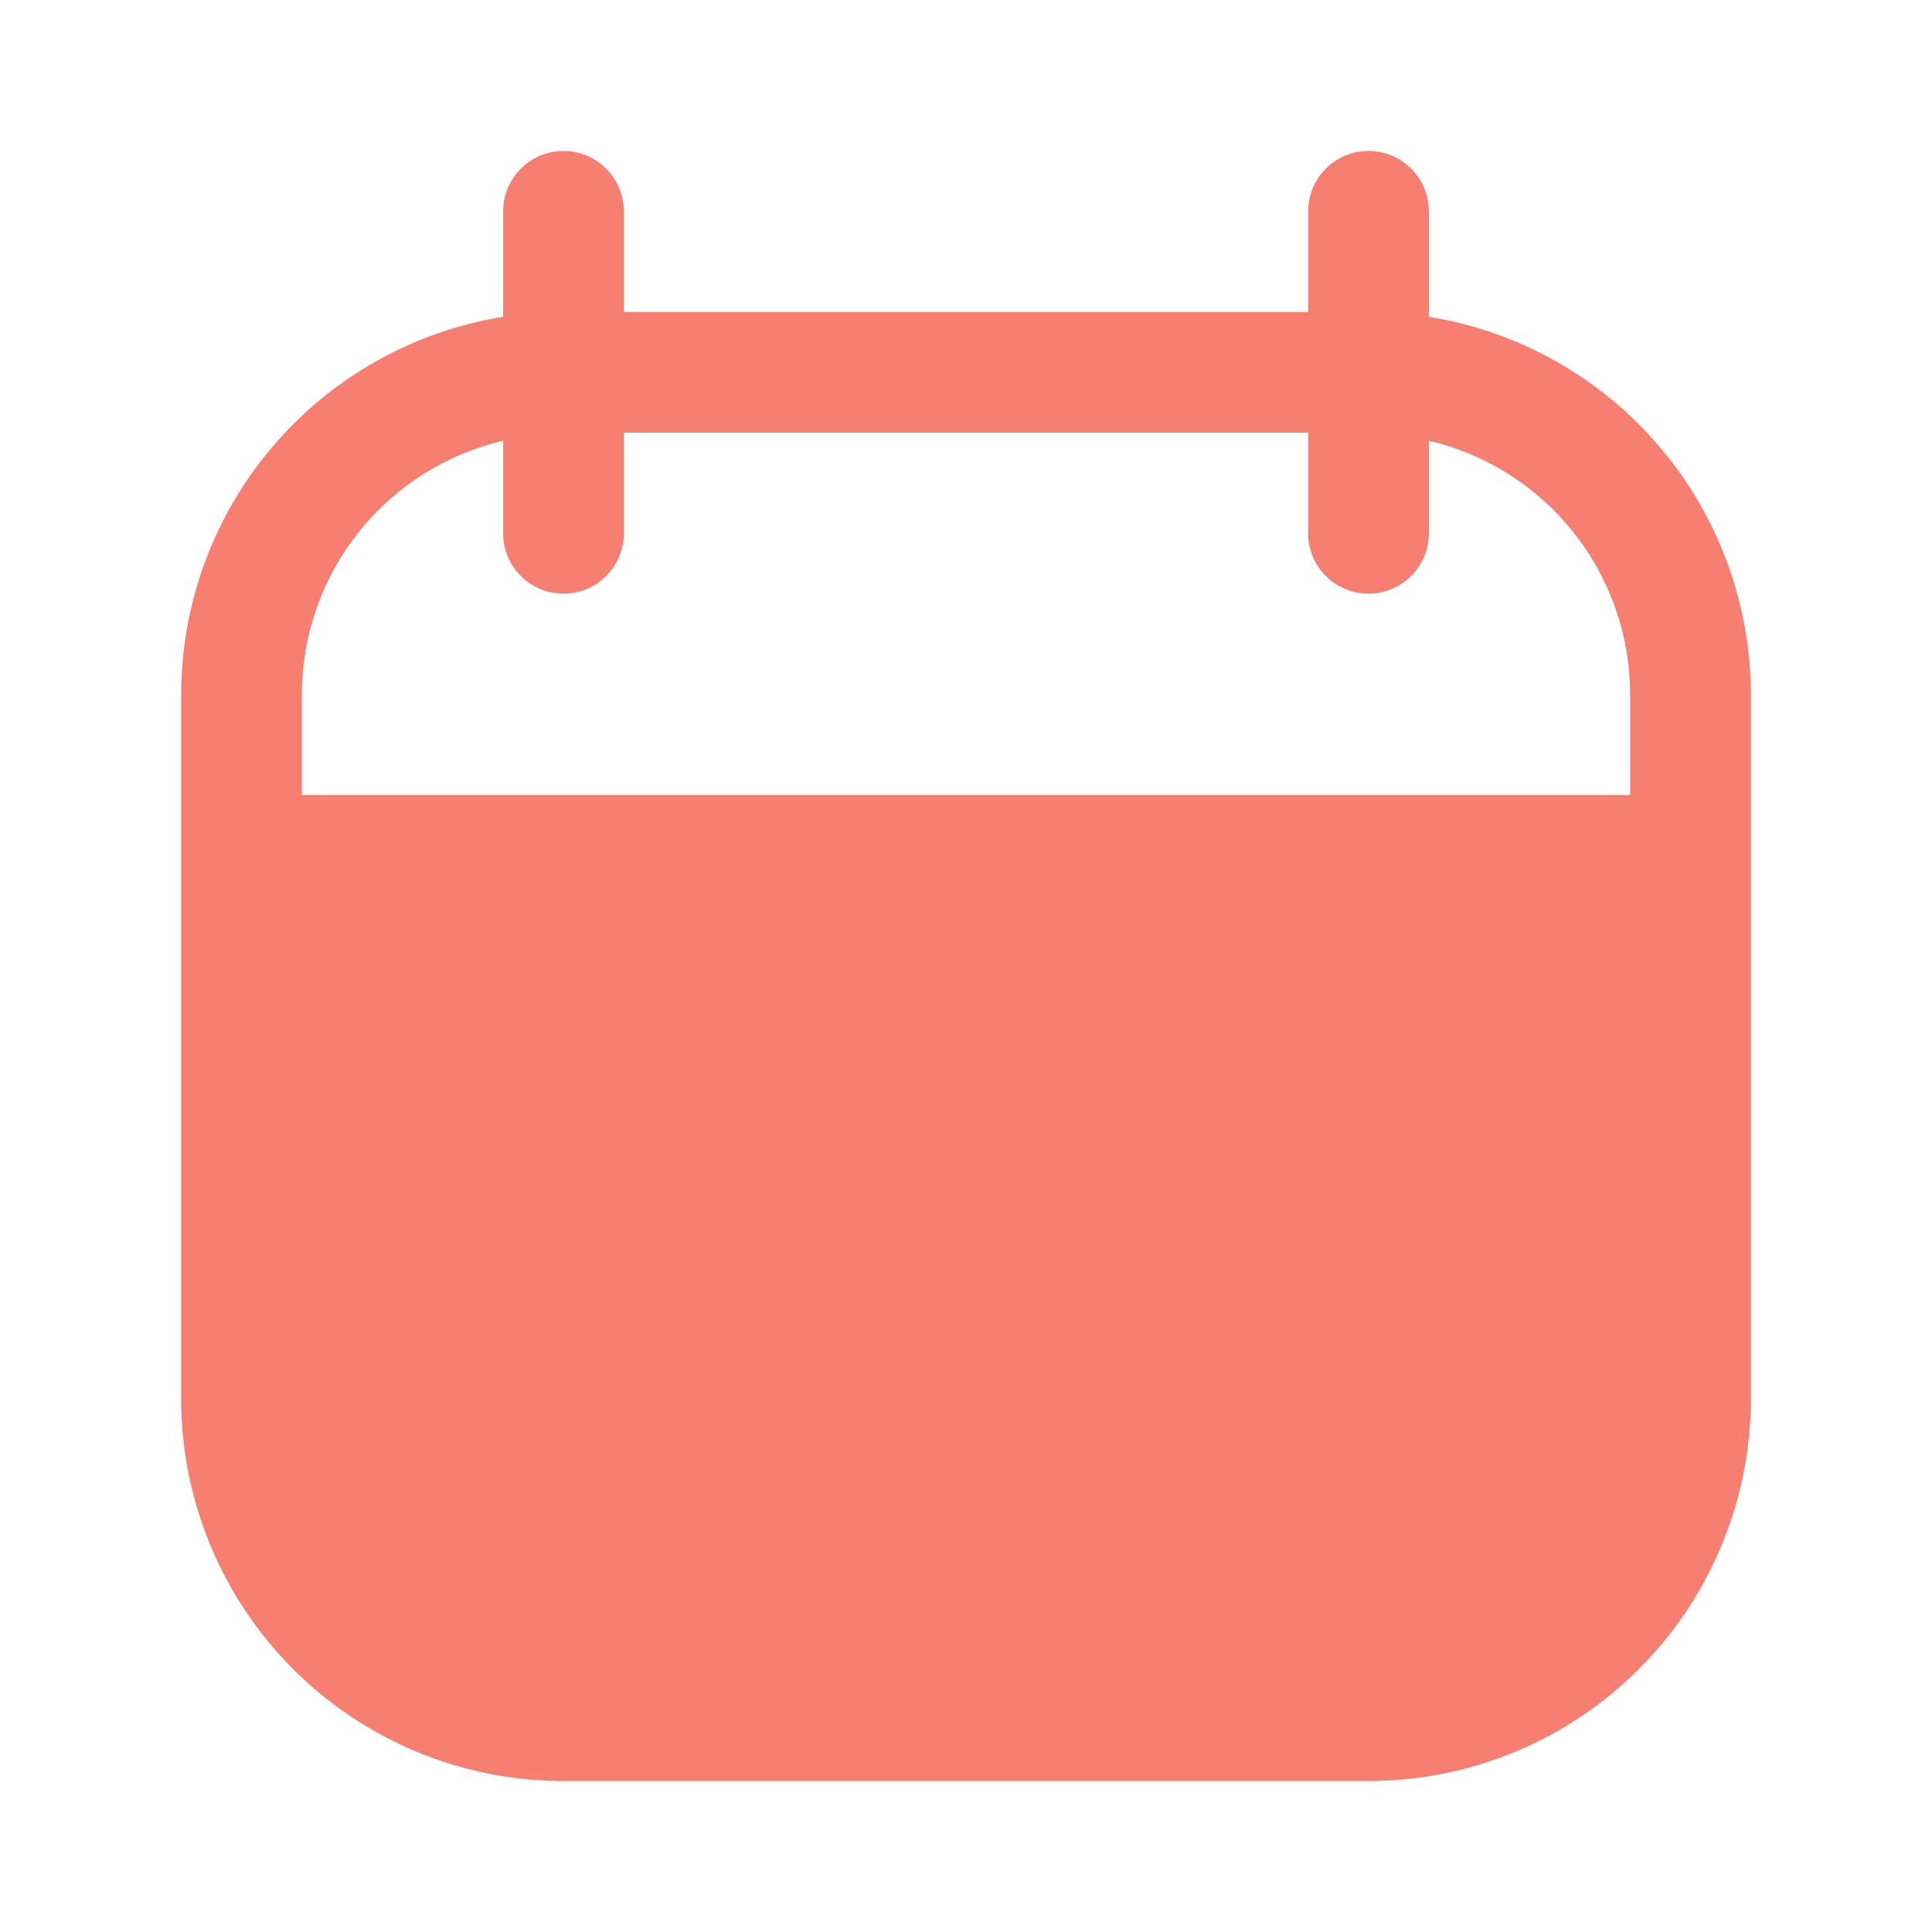
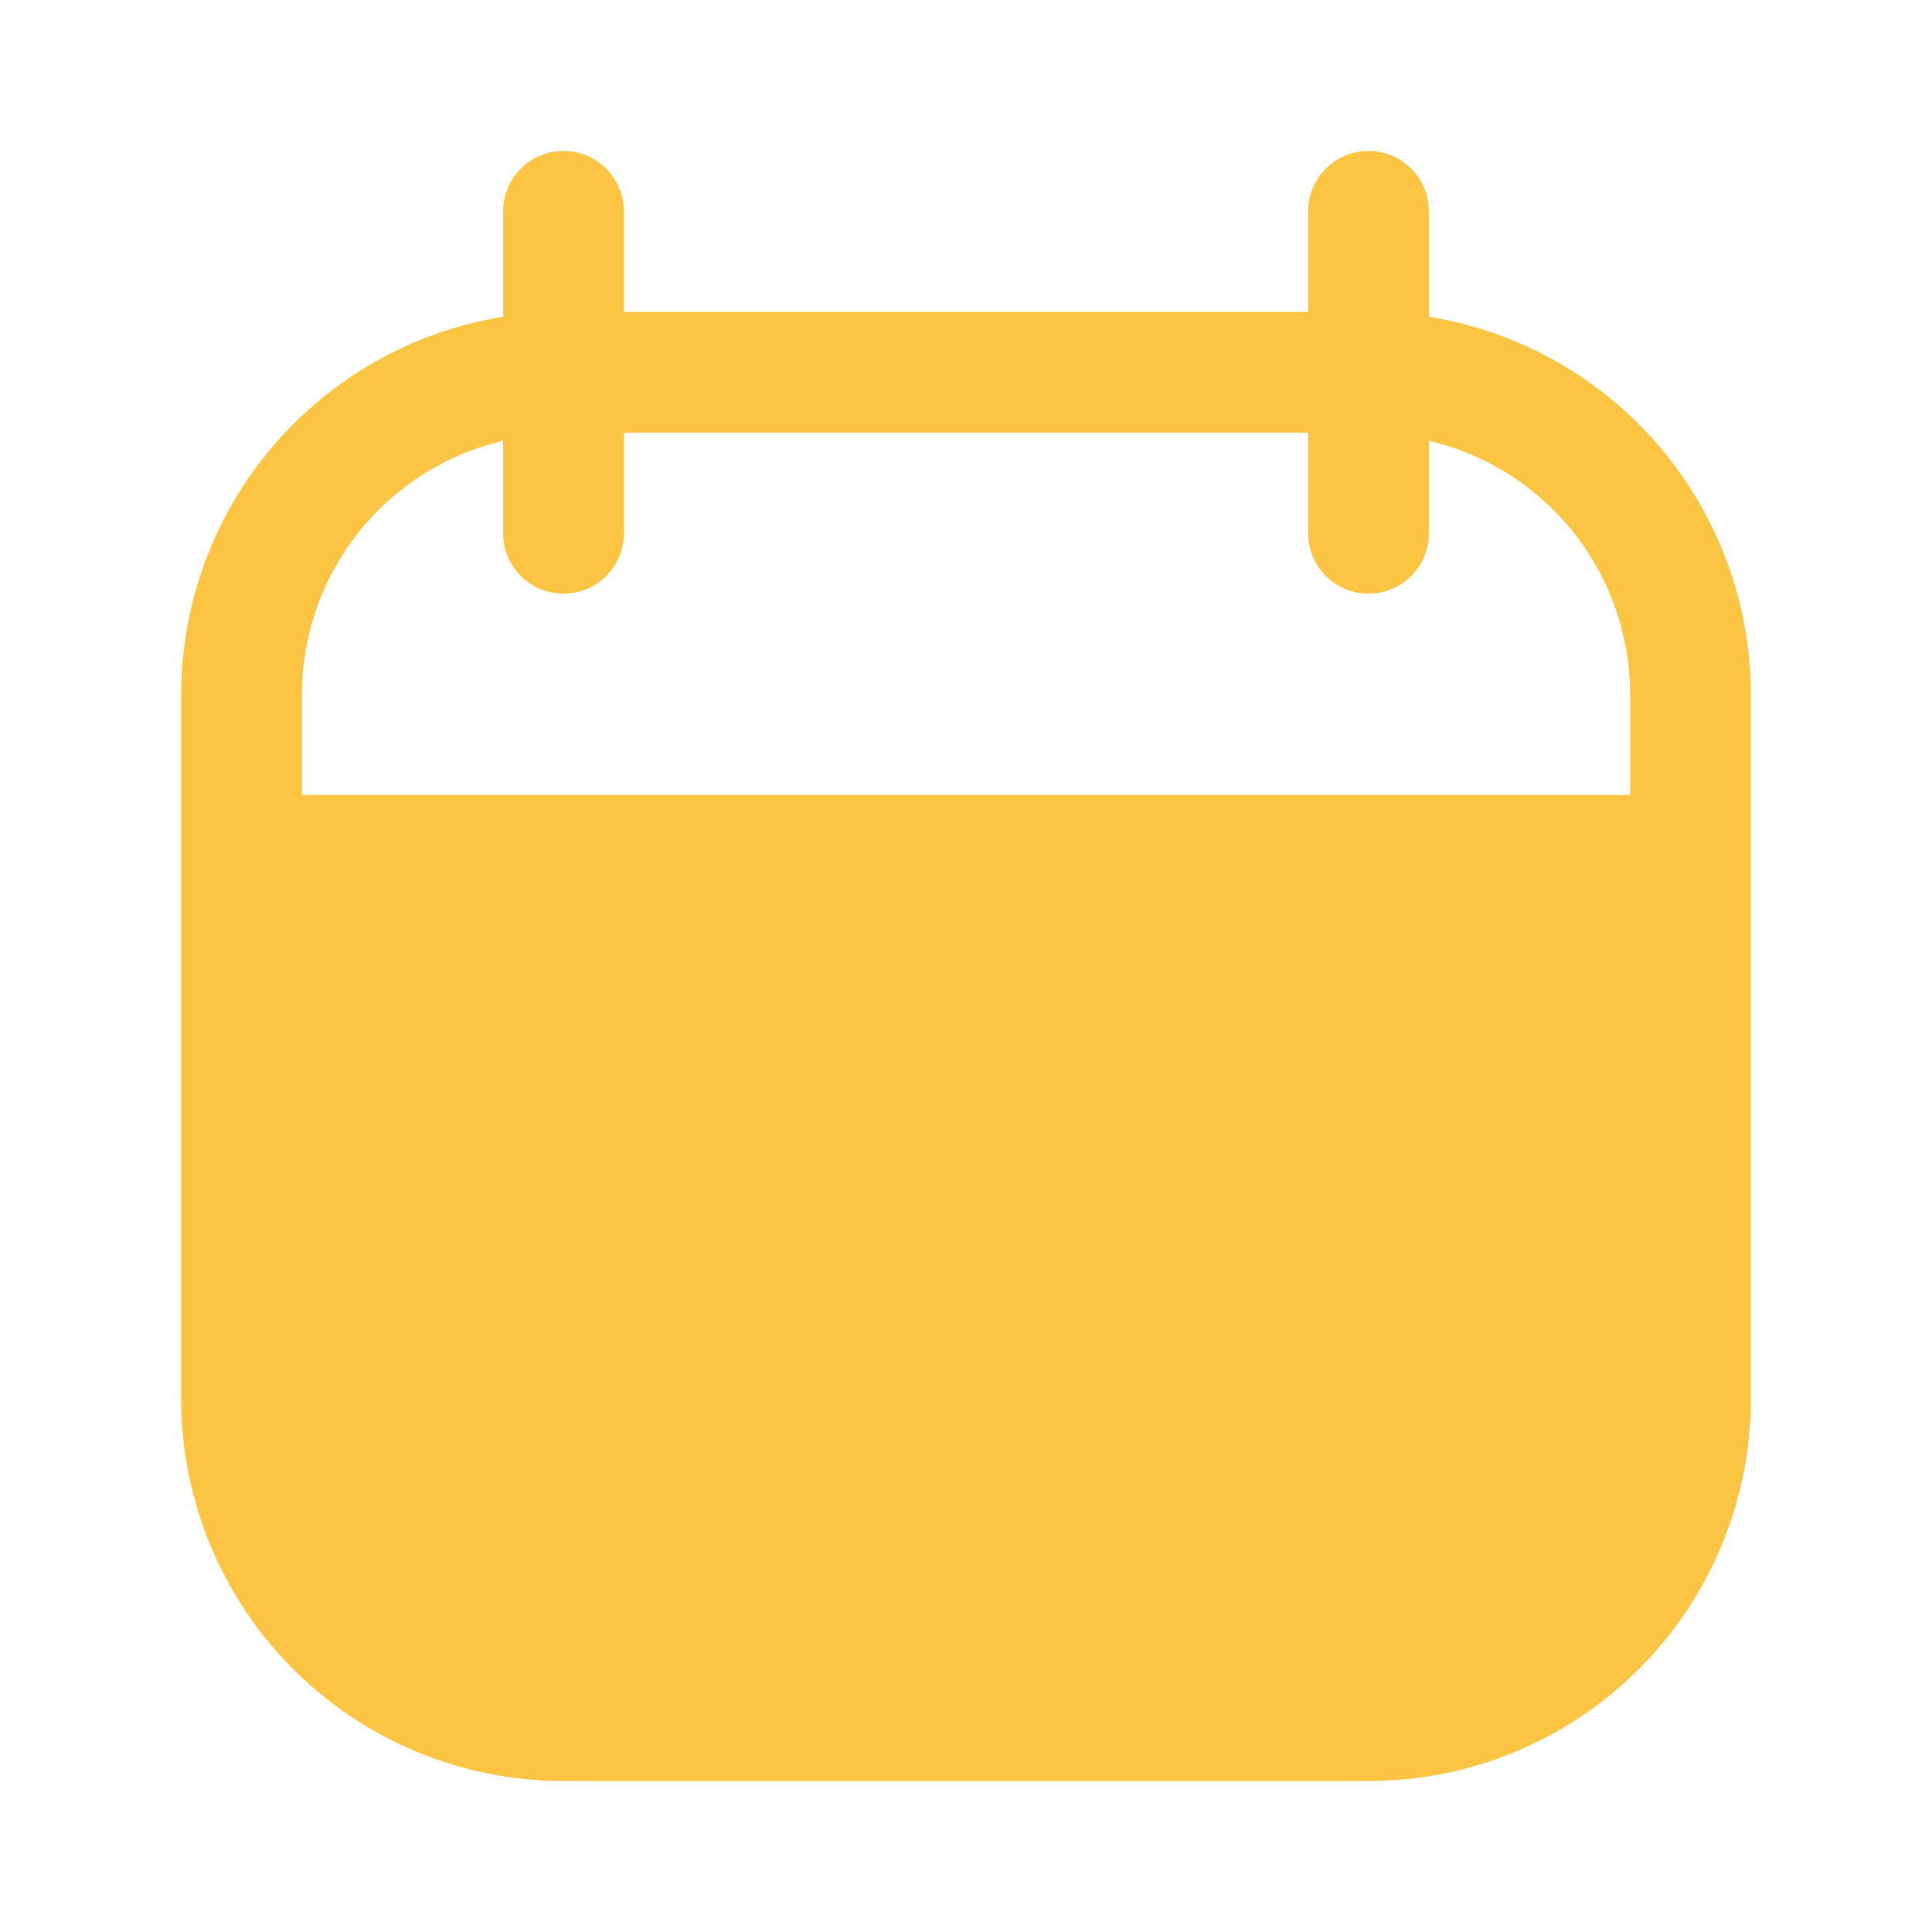
<svg xmlns="http://www.w3.org/2000/svg" width="24" height="24" viewBox="0 0 24 24" fill="none">
-   <path d="M17.75 3.935V2.625C17.75 2.426 17.671 2.235 17.53 2.095C17.39 1.954 17.199 1.875 17 1.875C16.801 1.875 16.61 1.954 16.47 2.095C16.329 2.235 16.25 2.426 16.25 2.625V3.875H7.75V2.625C7.75 2.426 7.671 2.235 7.53 2.095C7.39 1.954 7.199 1.875 7 1.875C6.801 1.875 6.61 1.954 6.47 2.095C6.329 2.235 6.25 2.426 6.25 2.625V3.935C5.135 4.115 4.121 4.686 3.388 5.545C2.656 6.404 2.252 7.496 2.25 8.625V17.375C2.25 17.999 2.373 18.616 2.612 19.193C2.85 19.769 3.2 20.293 3.641 20.734C4.532 21.625 5.74 22.125 7 22.125H17C17.624 22.125 18.241 22.002 18.818 21.763C19.394 21.525 19.918 21.175 20.359 20.734C20.8 20.293 21.15 19.769 21.388 19.193C21.627 18.616 21.75 17.999 21.75 17.375V8.625C21.748 7.496 21.344 6.404 20.612 5.545C19.879 4.686 18.865 4.115 17.75 3.935ZM20.25 9.875H3.75V8.625C3.751 7.895 3.998 7.187 4.452 6.615C4.906 6.043 5.539 5.642 6.25 5.475V6.625C6.25 6.824 6.329 7.015 6.47 7.155C6.61 7.296 6.801 7.375 7 7.375C7.199 7.375 7.39 7.296 7.53 7.155C7.671 7.015 7.75 6.824 7.75 6.625V5.375H16.25V6.625C16.25 6.824 16.329 7.015 16.47 7.155C16.61 7.296 16.801 7.375 17 7.375C17.199 7.375 17.39 7.296 17.53 7.155C17.671 7.015 17.75 6.824 17.75 6.625V5.475C18.461 5.642 19.094 6.043 19.548 6.615C20.002 7.187 20.249 7.895 20.25 8.625V9.875Z" fill="#f67f72" />
+   <path d="M17.75 3.935V2.625C17.75 2.426 17.671 2.235 17.53 2.095C17.39 1.954 17.199 1.875 17 1.875C16.801 1.875 16.61 1.954 16.47 2.095C16.329 2.235 16.25 2.426 16.25 2.625V3.875H7.75V2.625C7.75 2.426 7.671 2.235 7.53 2.095C7.39 1.954 7.199 1.875 7 1.875C6.801 1.875 6.61 1.954 6.47 2.095C6.329 2.235 6.25 2.426 6.25 2.625V3.935C5.135 4.115 4.121 4.686 3.388 5.545C2.656 6.404 2.252 7.496 2.25 8.625V17.375C2.25 17.999 2.373 18.616 2.612 19.193C2.85 19.769 3.2 20.293 3.641 20.734C4.532 21.625 5.74 22.125 7 22.125H17C17.624 22.125 18.241 22.002 18.818 21.763C19.394 21.525 19.918 21.175 20.359 20.734C20.8 20.293 21.15 19.769 21.388 19.193C21.627 18.616 21.75 17.999 21.75 17.375V8.625C21.748 7.496 21.344 6.404 20.612 5.545C19.879 4.686 18.865 4.115 17.75 3.935ZM20.25 9.875H3.75V8.625C3.751 7.895 3.998 7.187 4.452 6.615C4.906 6.043 5.539 5.642 6.25 5.475V6.625C6.25 6.824 6.329 7.015 6.47 7.155C6.61 7.296 6.801 7.375 7 7.375C7.199 7.375 7.39 7.296 7.53 7.155C7.671 7.015 7.75 6.824 7.75 6.625V5.375H16.25V6.625C16.25 6.824 16.329 7.015 16.47 7.155C16.61 7.296 16.801 7.375 17 7.375C17.199 7.375 17.39 7.296 17.53 7.155C17.671 7.015 17.75 6.824 17.75 6.625V5.475C18.461 5.642 19.094 6.043 19.548 6.615C20.002 7.187 20.249 7.895 20.25 8.625V9.875Z" fill="#fbc442" />
</svg>
